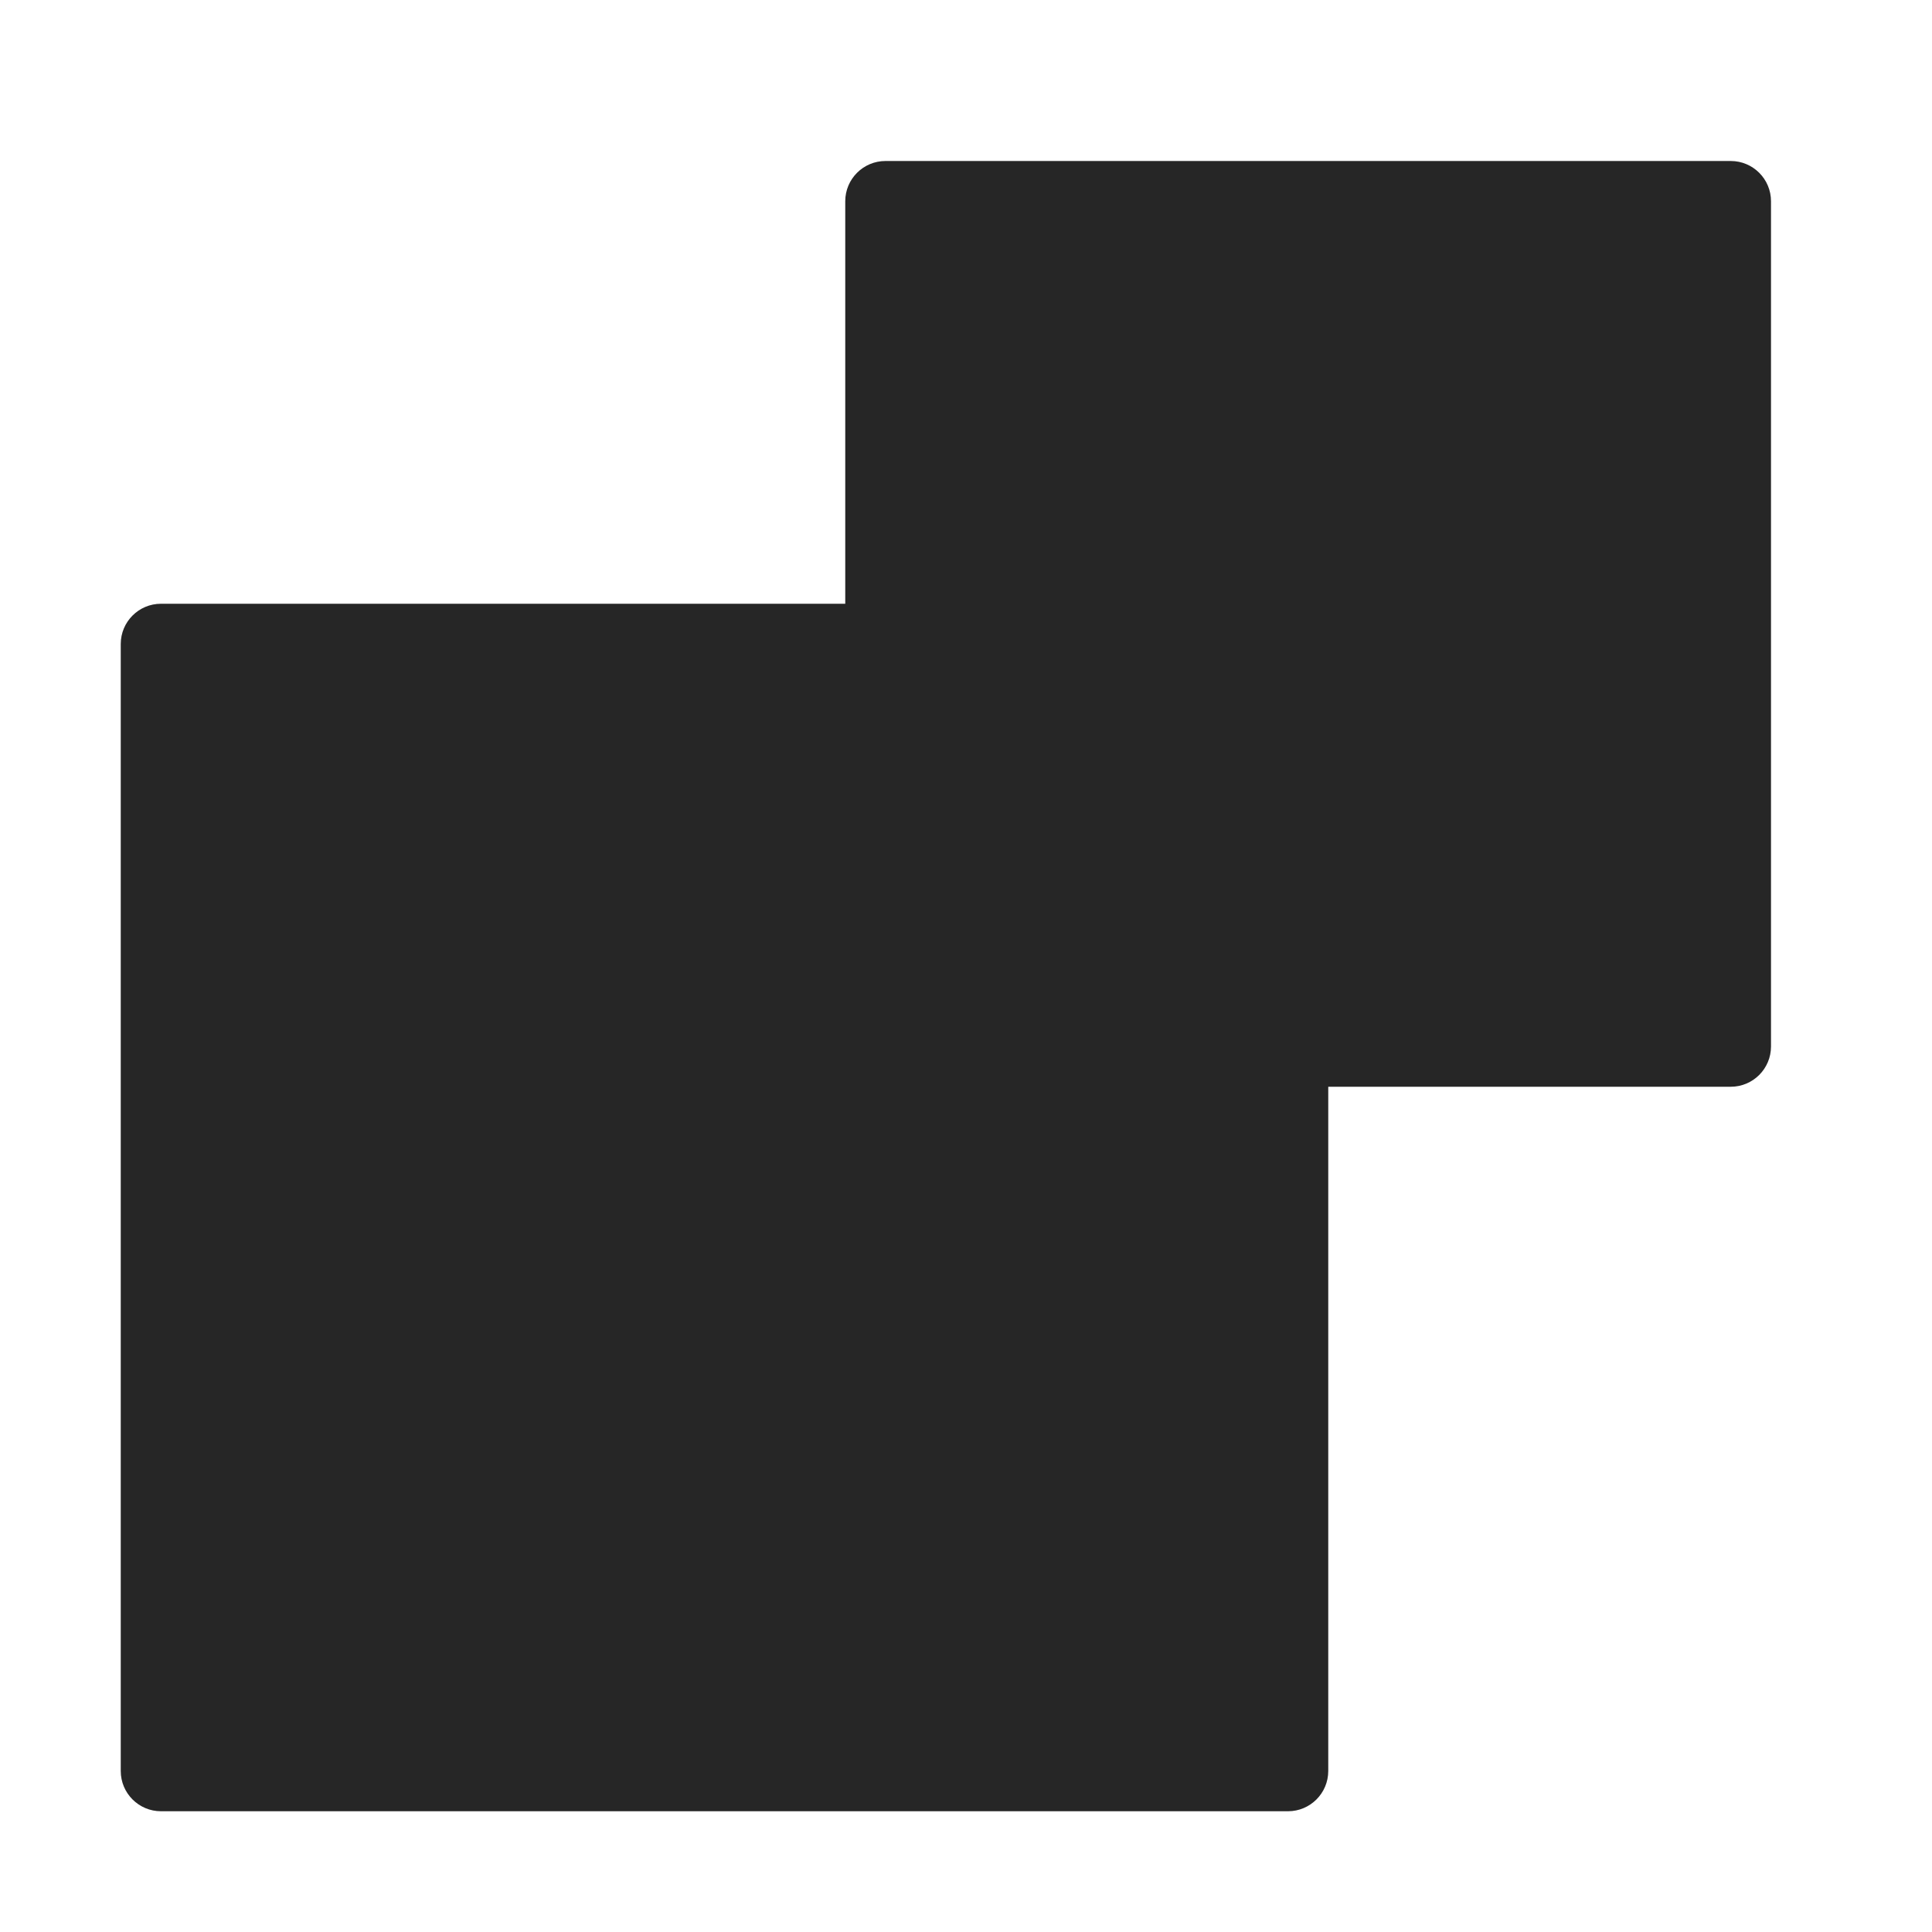
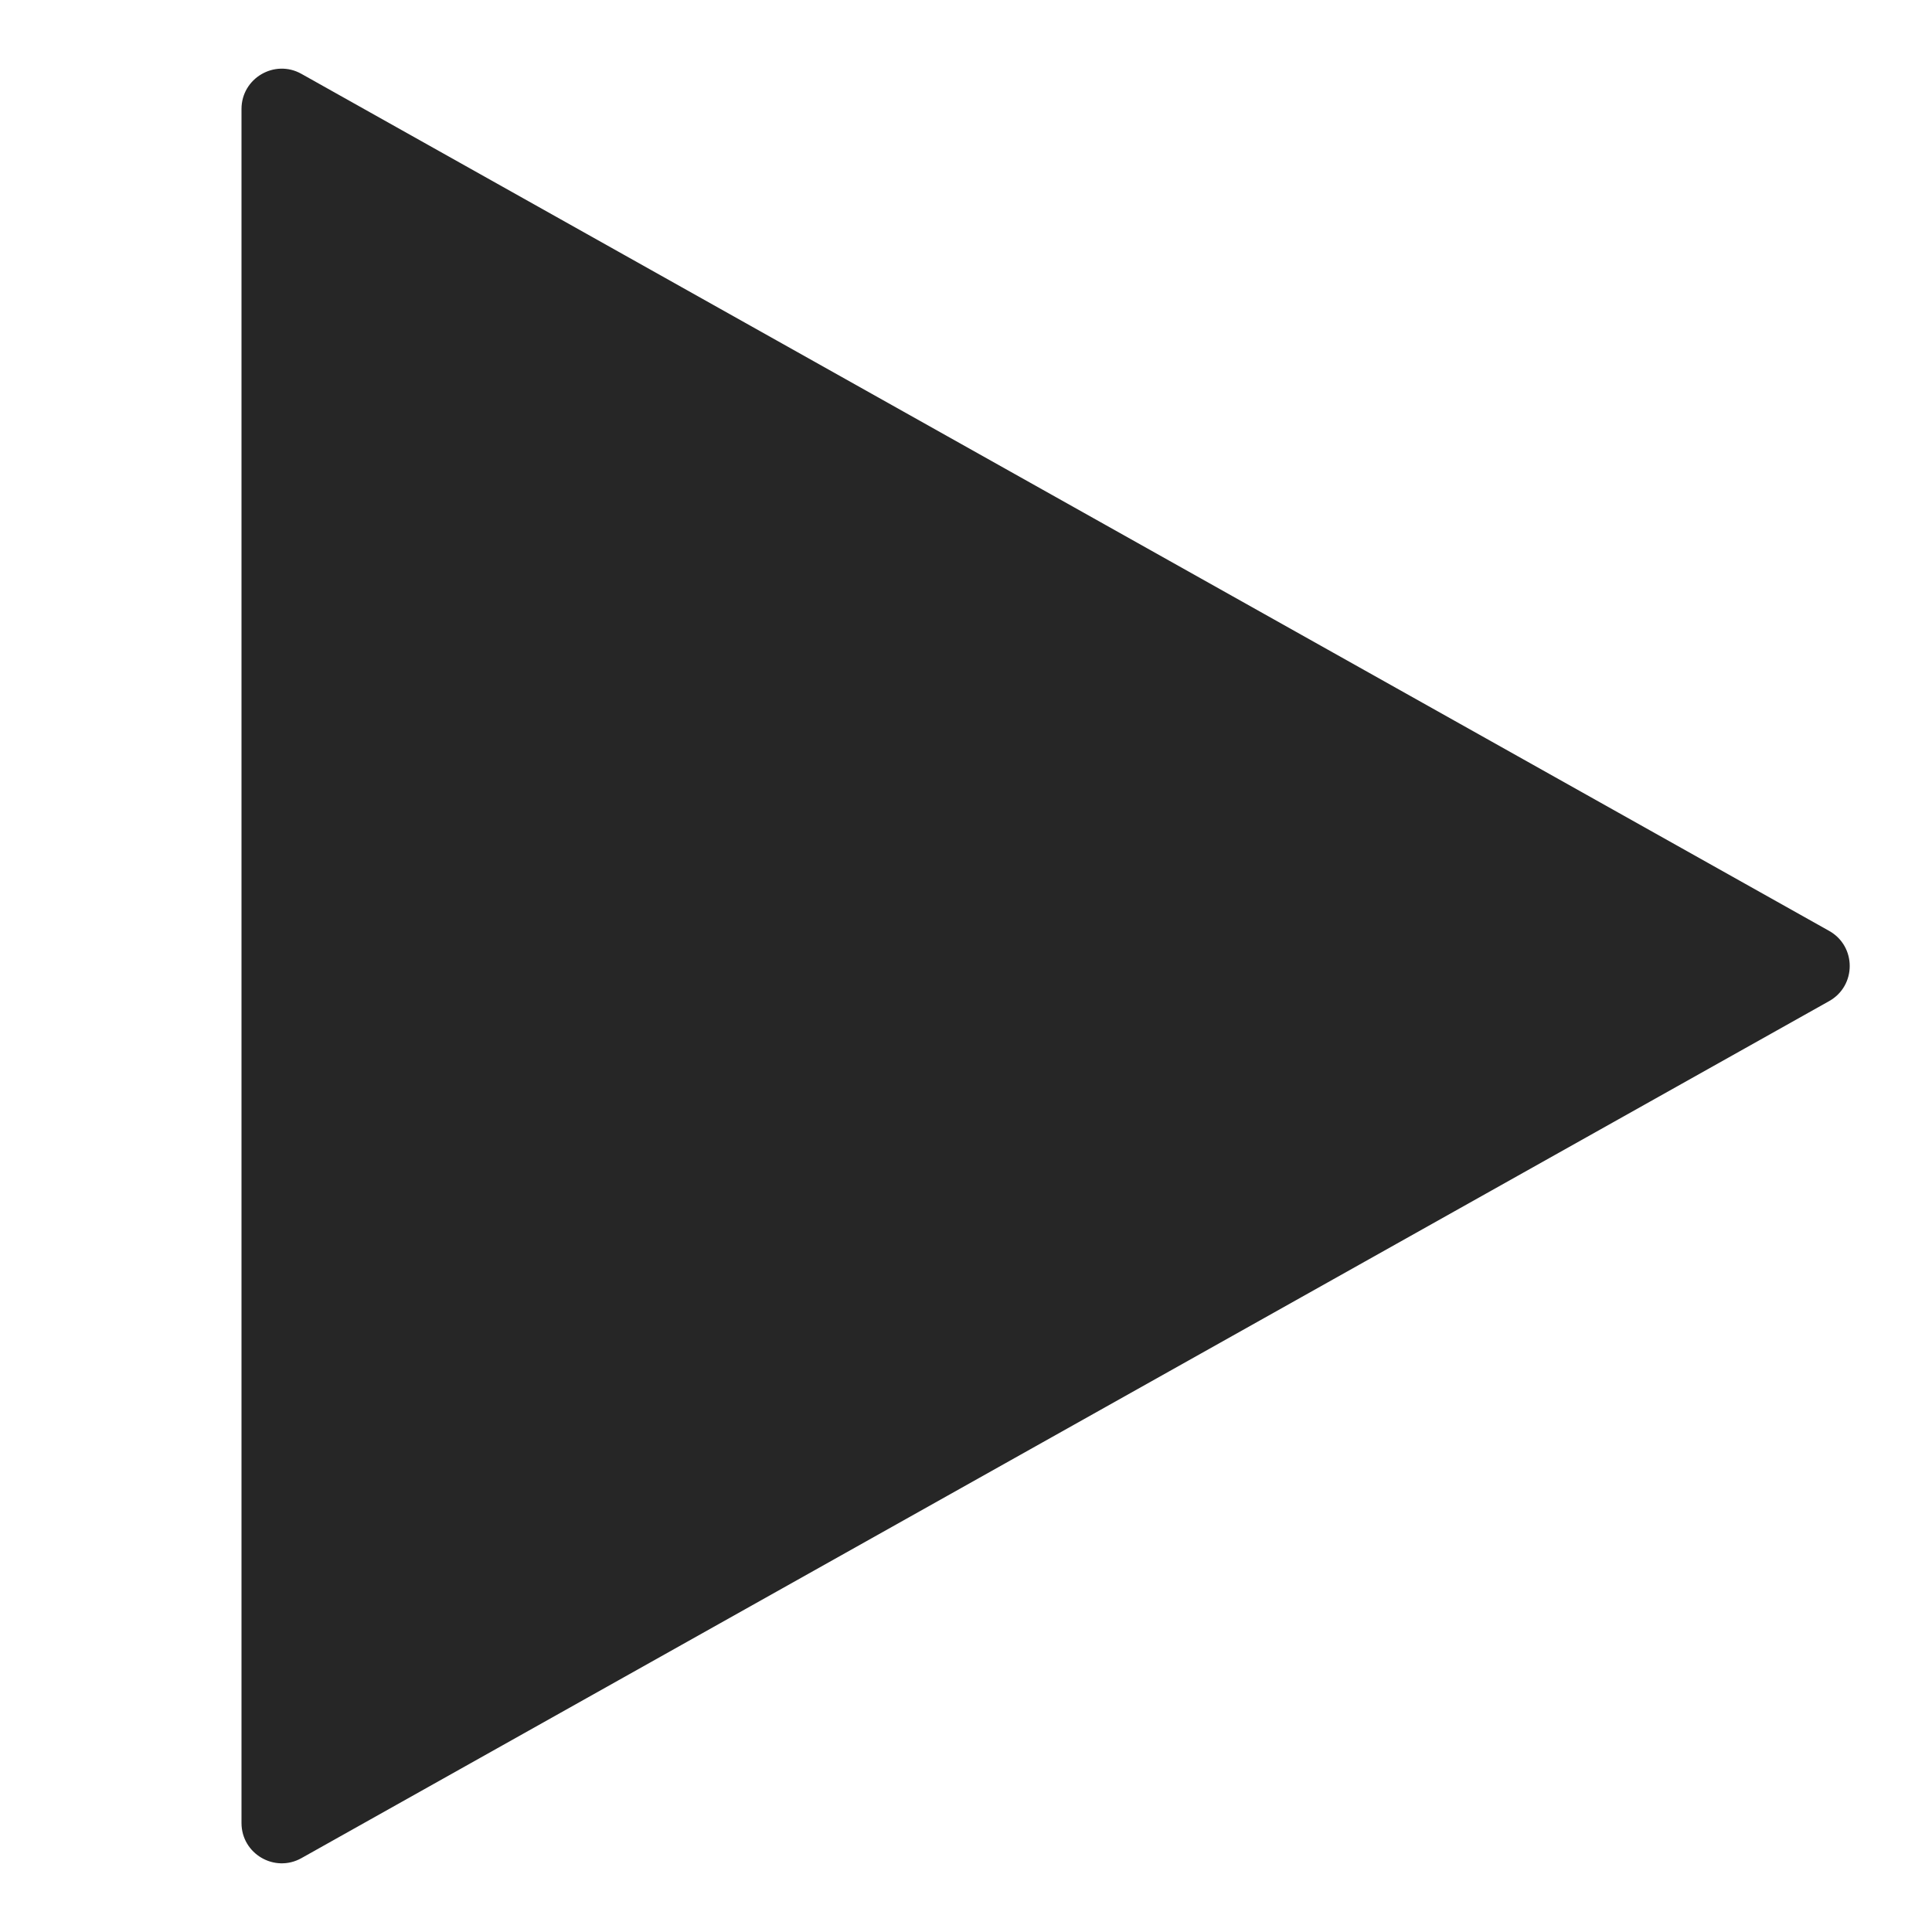
<svg xmlns="http://www.w3.org/2000/svg" width="48" height="48" viewBox="0 0 48 48" fill="none">
-   <rect x="3" y="15" width="30" height="30" rx="1" fill="#262626" />
-   <rect x="21" y="4" width="23" height="23" rx="1" fill="#262626" />
+   <path d="M45.445 23.128C46.126 23.51 46.126 24.49 45.445 24.872L7.489 46.165C6.823 46.538 6 46.057 6 45.292L6 2.708C6 1.943 6.823 1.461 7.489 1.835L45.445 23.128Z" fill="#262626" />
</svg>
